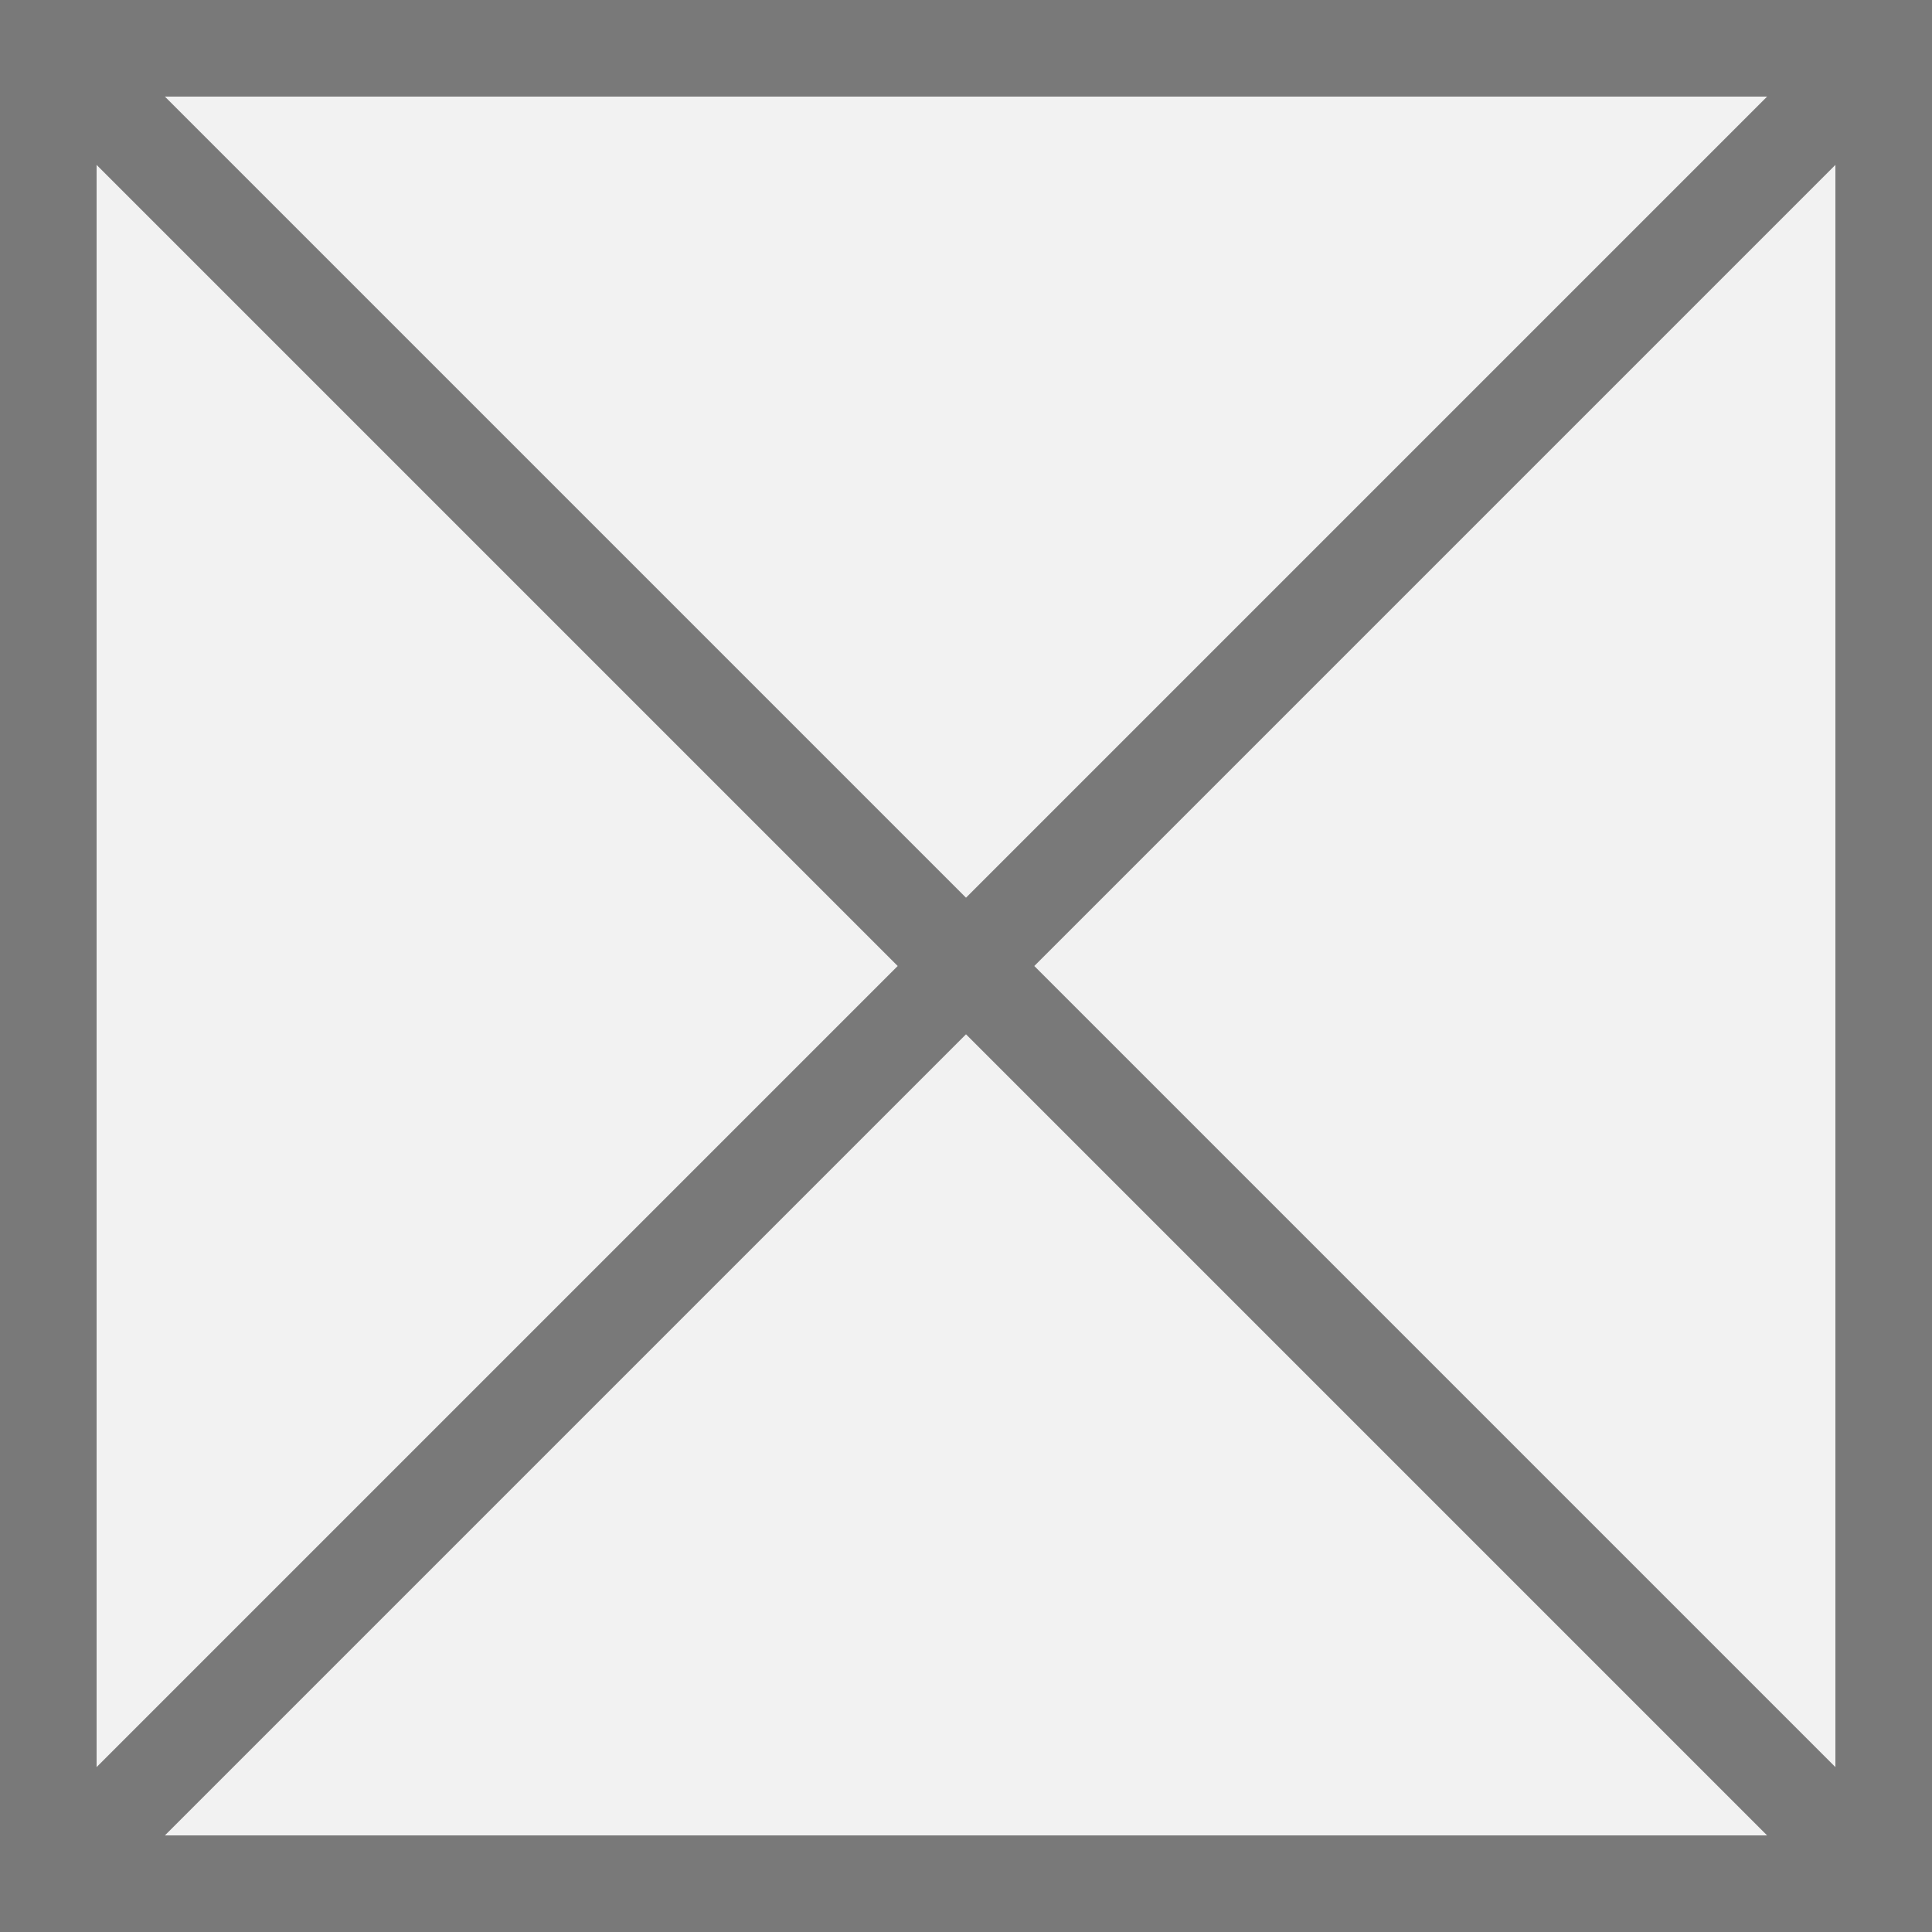
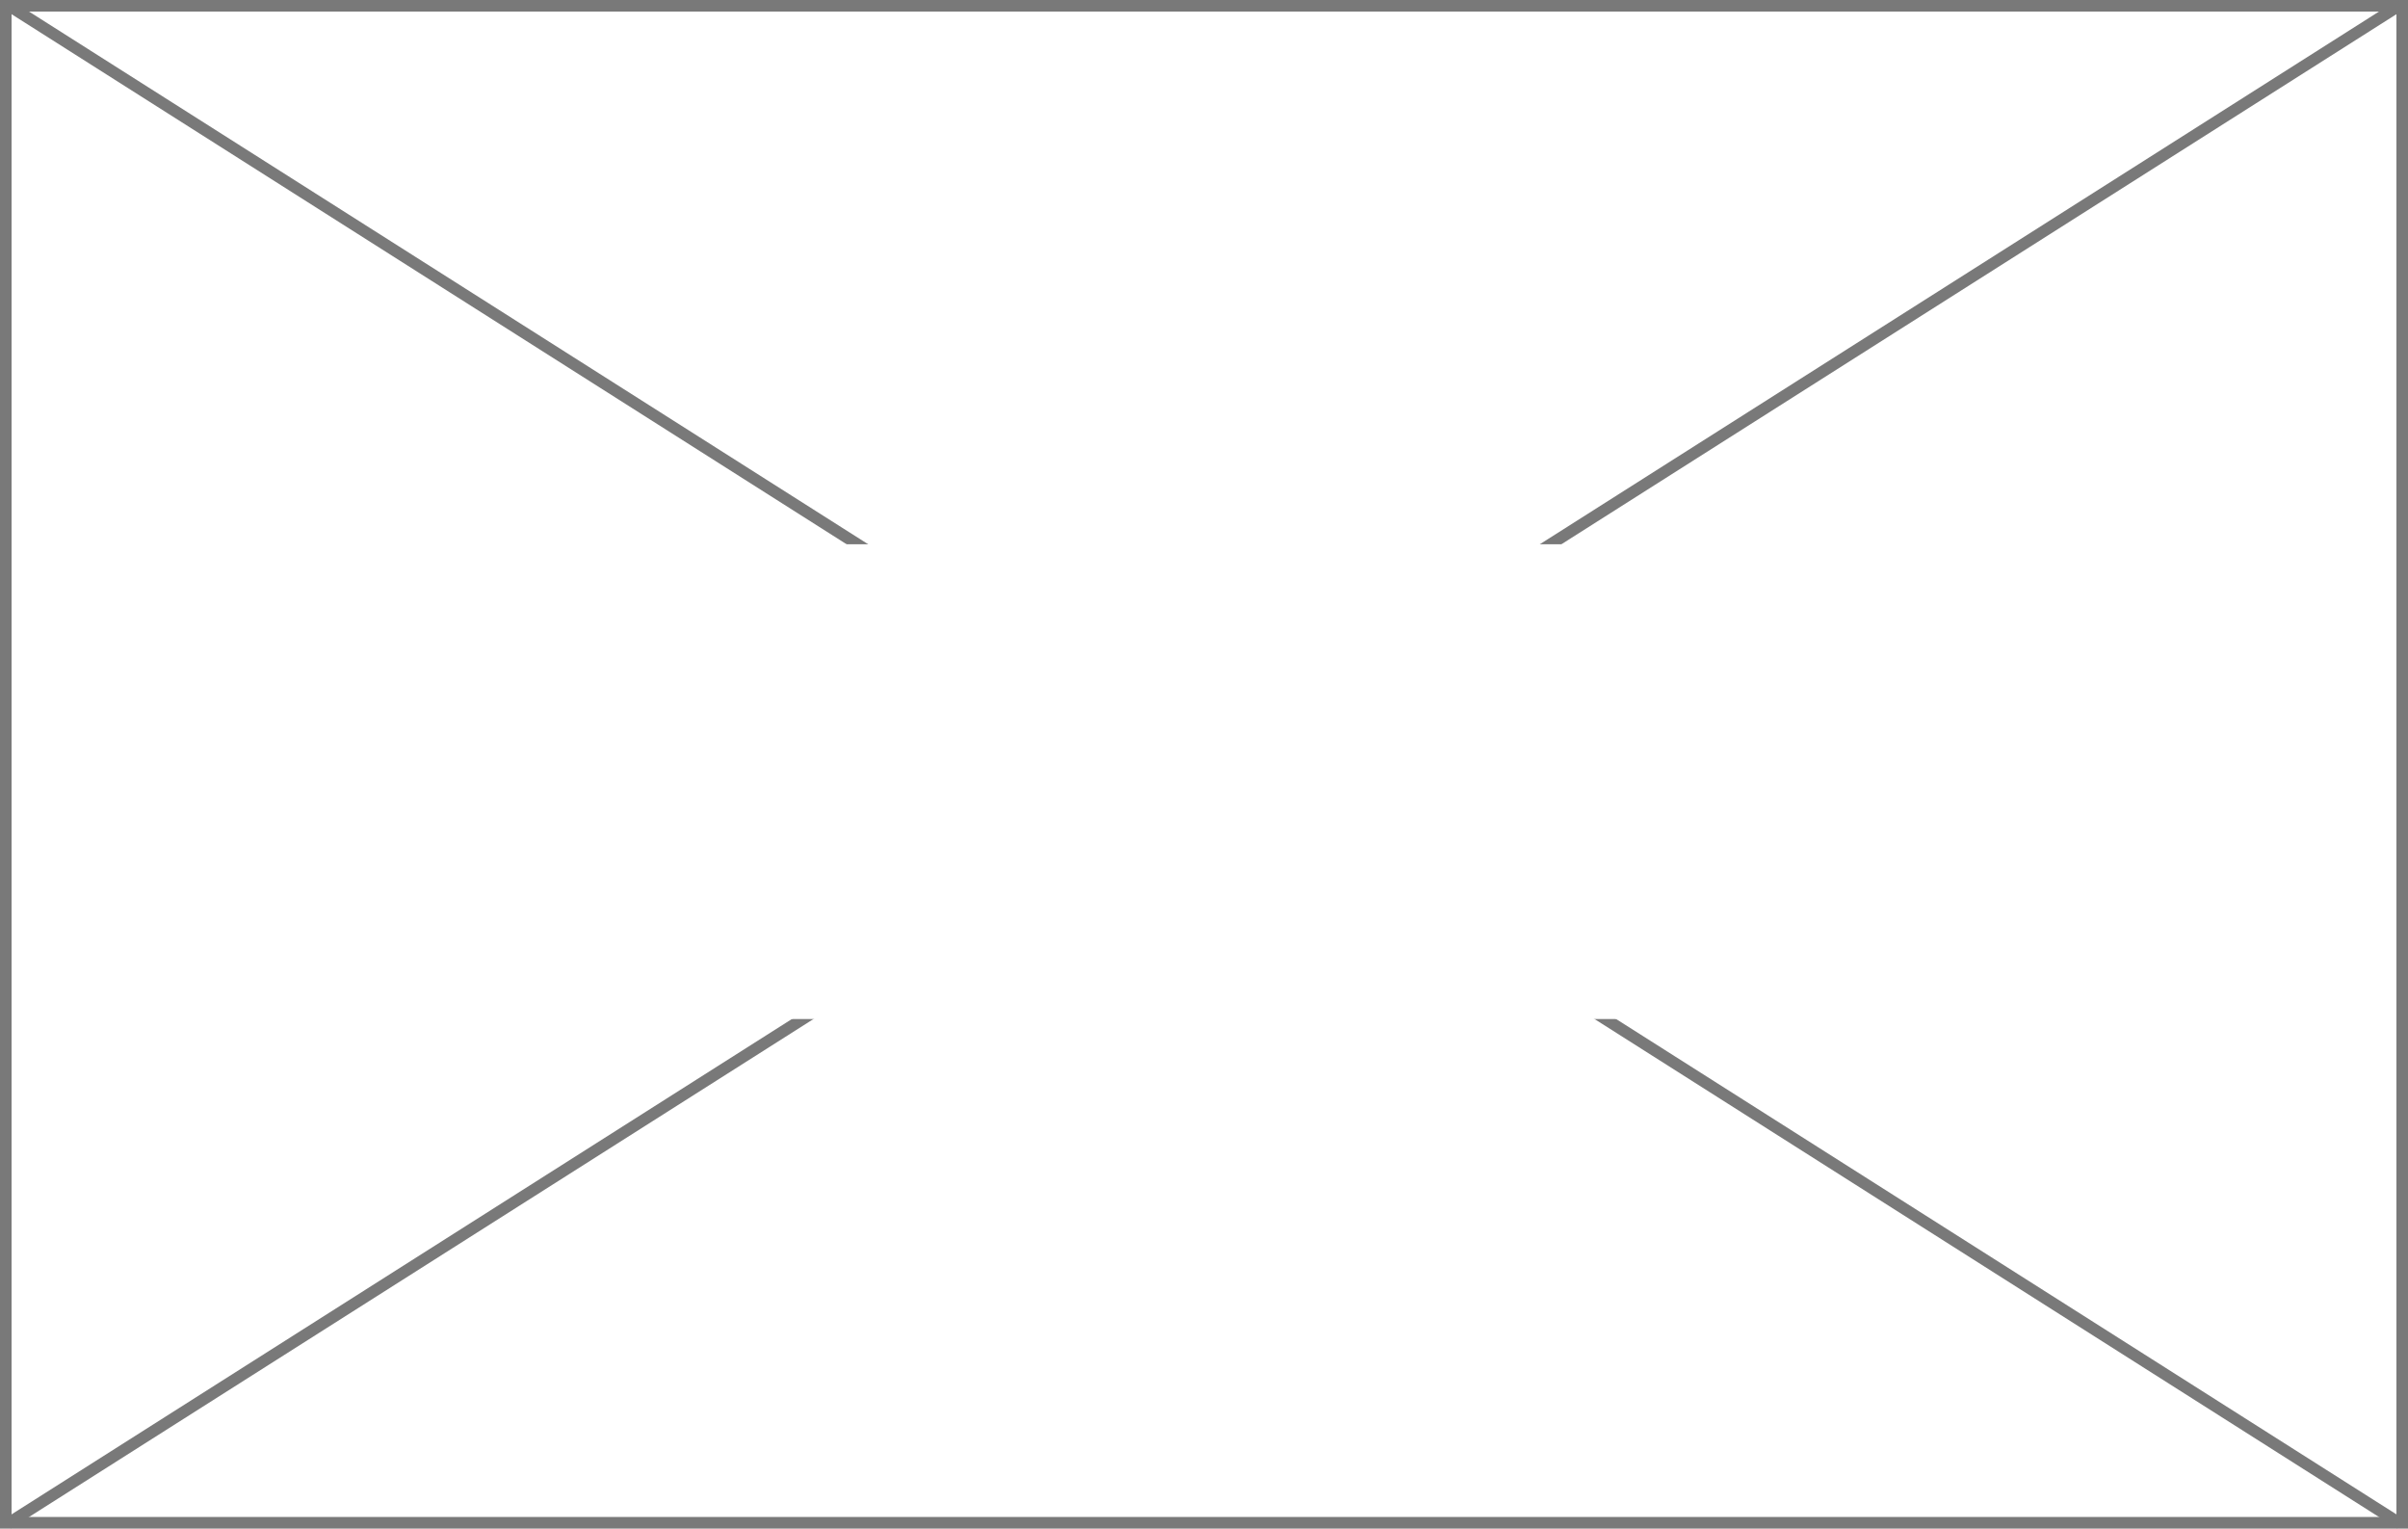
- <svg xmlns="http://www.w3.org/2000/svg" version="1.1" width="20px" height="20px">
-   <g transform="matrix(1 0 0 1 -205 -1263 )">
-     <path d="M 205.5 1263.5  L 224.5 1263.5  L 224.5 1282.5  L 205.5 1282.5  L 205.5 1263.5  Z " fill-rule="nonzero" fill="#f2f2f2" stroke="none" />
-     <path d="M 205.5 1263.5  L 224.5 1263.5  L 224.5 1282.5  L 205.5 1282.5  L 205.5 1263.5  Z " stroke-width="1" stroke="#797979" fill="none" />
-     <path d="M 205.354 1263.354  L 224.646 1282.646  M 224.646 1263.354  L 205.354 1282.646  " stroke-width="1" stroke="#797979" fill="none" />
+ <svg xmlns="http://www.w3.org/2000/svg" version="1.1" width="208px" height="132px">
+   <defs>
+     <mask fill="white" id="clip202">
+       <path d="M 69 163  L 151 163  L 151 204  L 69 204  Z M 5 116  L 213 116  L 213 248  L 5 248  Z " fill-rule="evenodd" />
+     </mask>
+   </defs>
+   <g transform="matrix(1 0 0 1 -5 -116 )">
+     <path d="M 5.5 116.5  L 212.5 116.5  L 212.5 247.5  L 5.5 247.5  L 5.5 116.5  Z " fill-rule="nonzero" fill="#ffffff" stroke="none" />
+     <path d="M 5.5 116.5  L 212.5 116.5  L 212.5 247.5  L 5.5 247.5  L 5.5 116.5  Z " stroke-width="1" stroke="#797979" fill="none" />
+     <path d="M 5.665 116.422  L 212.335 247.578  M 212.335 116.422  L 5.665 247.578  " stroke-width="1" stroke="#797979" fill="none" mask="url(#clip202)" />
  </g>
</svg>
